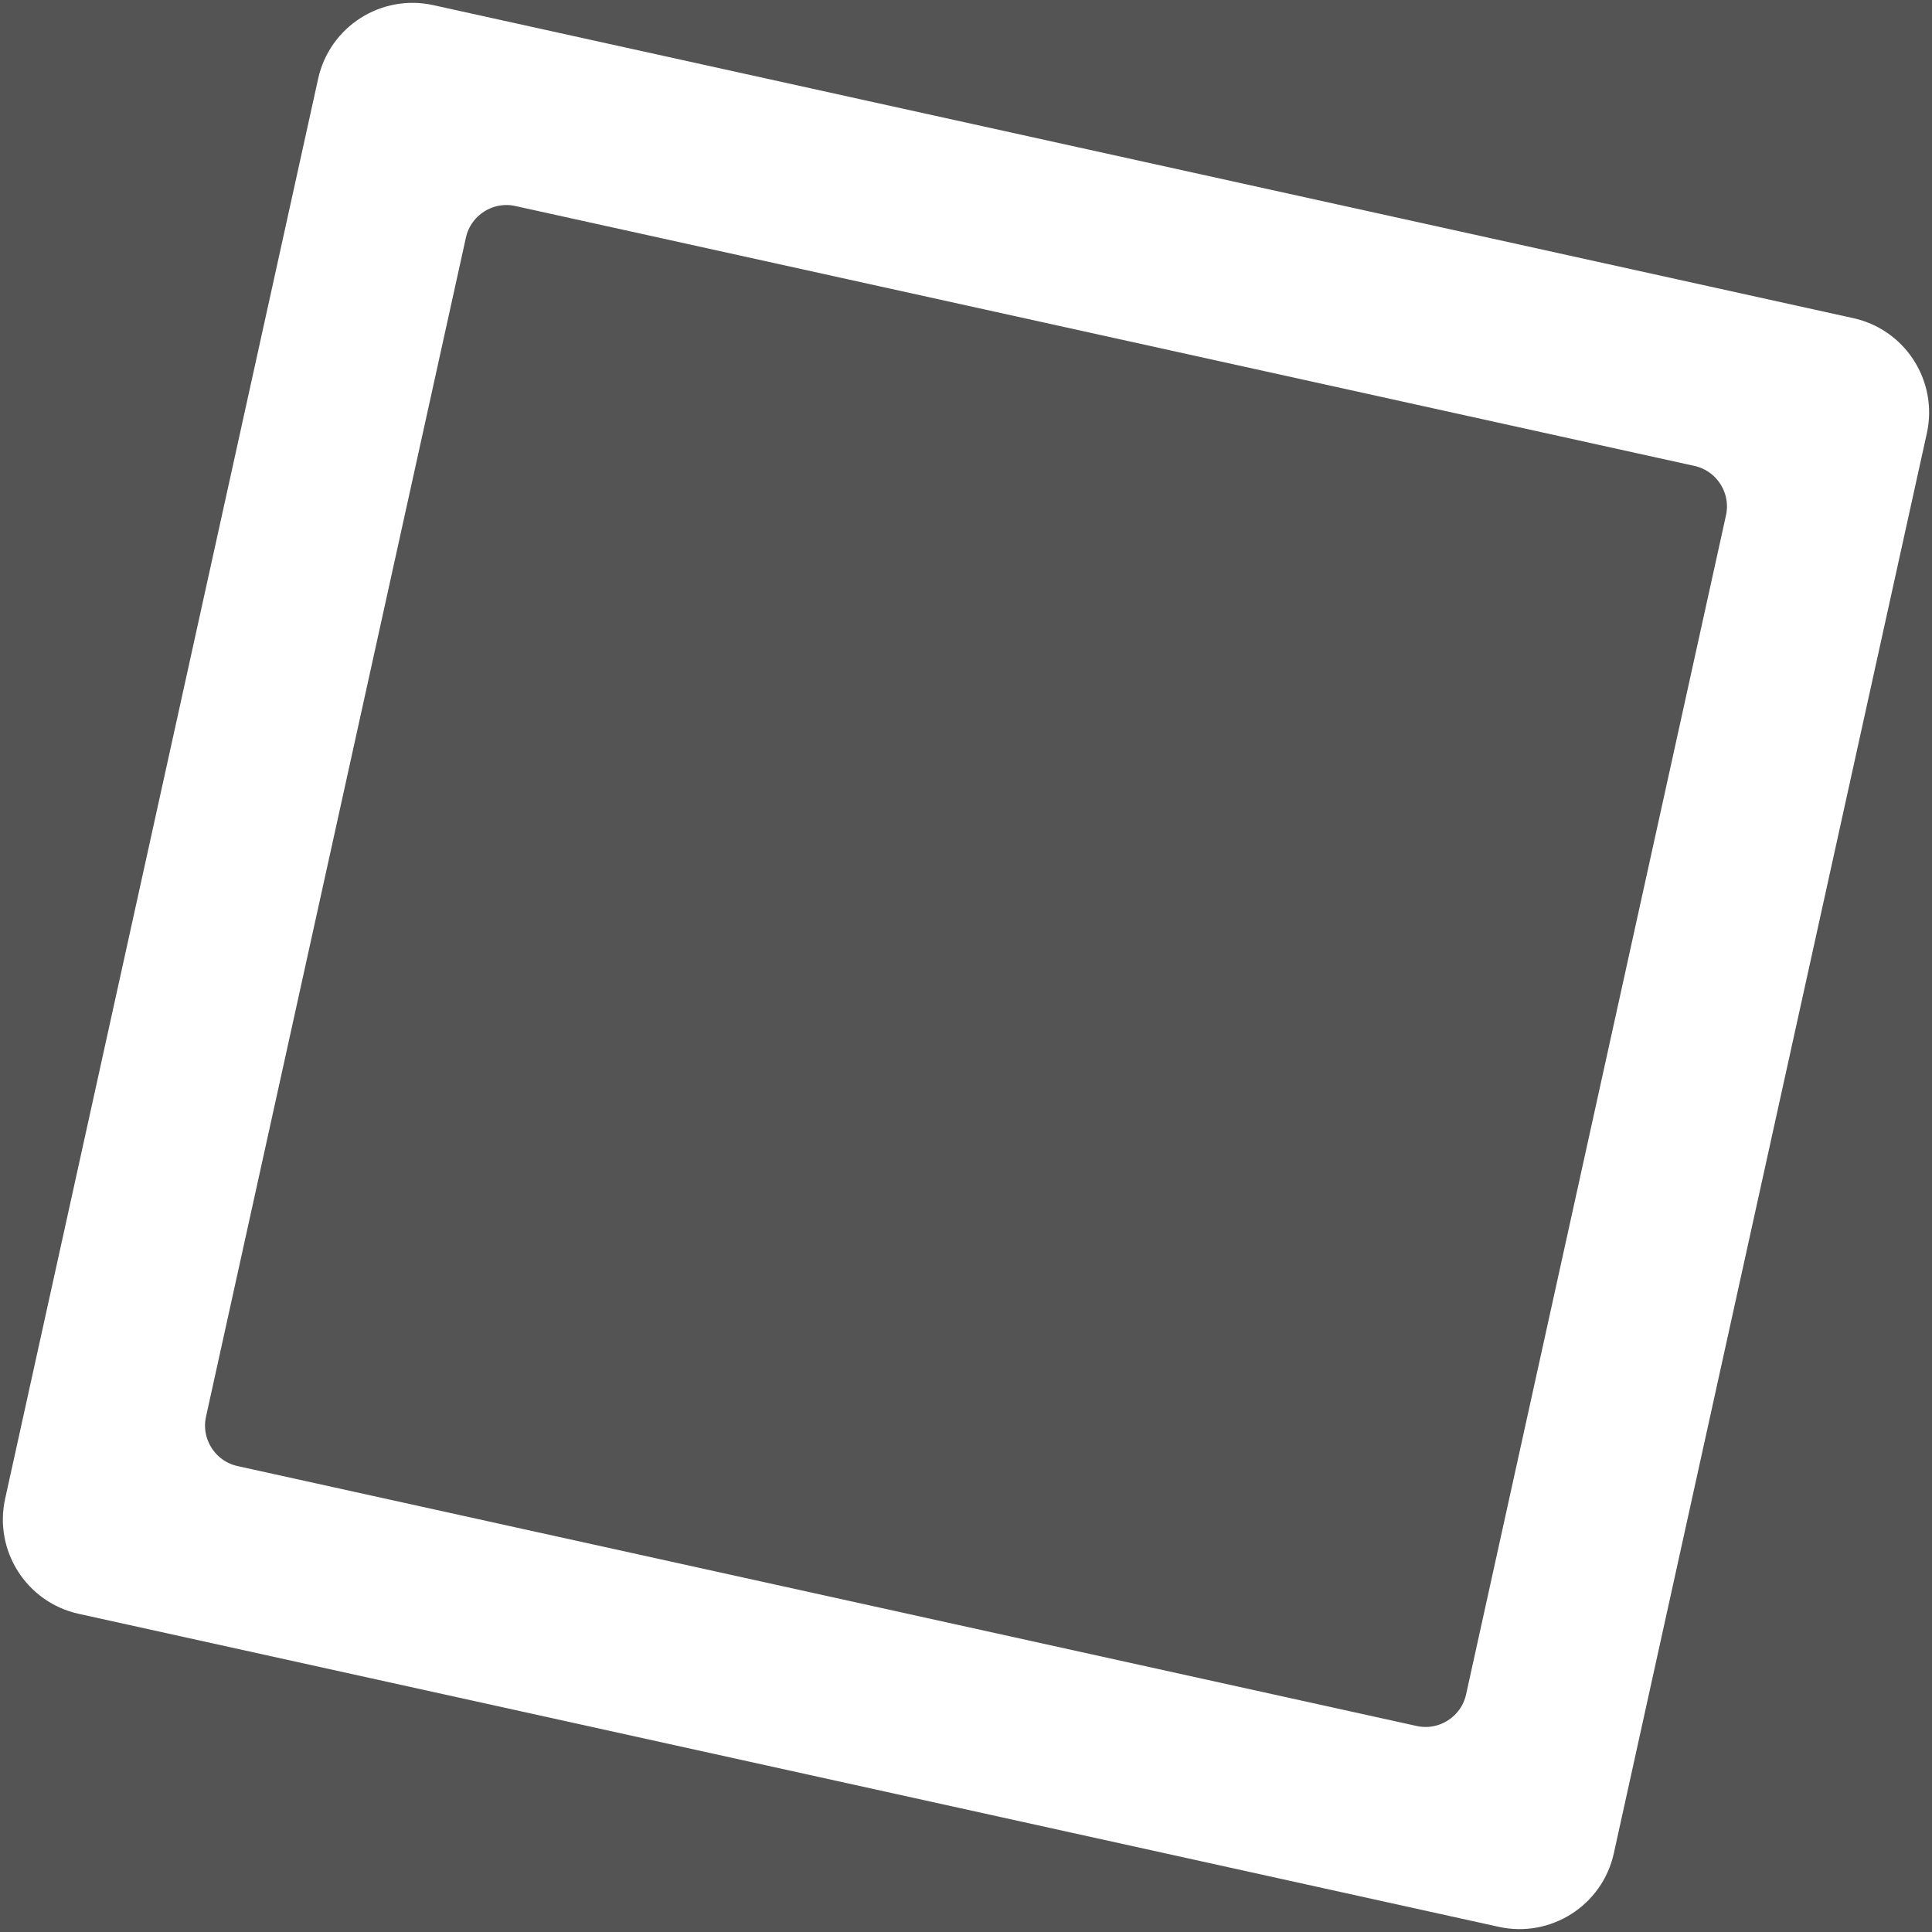
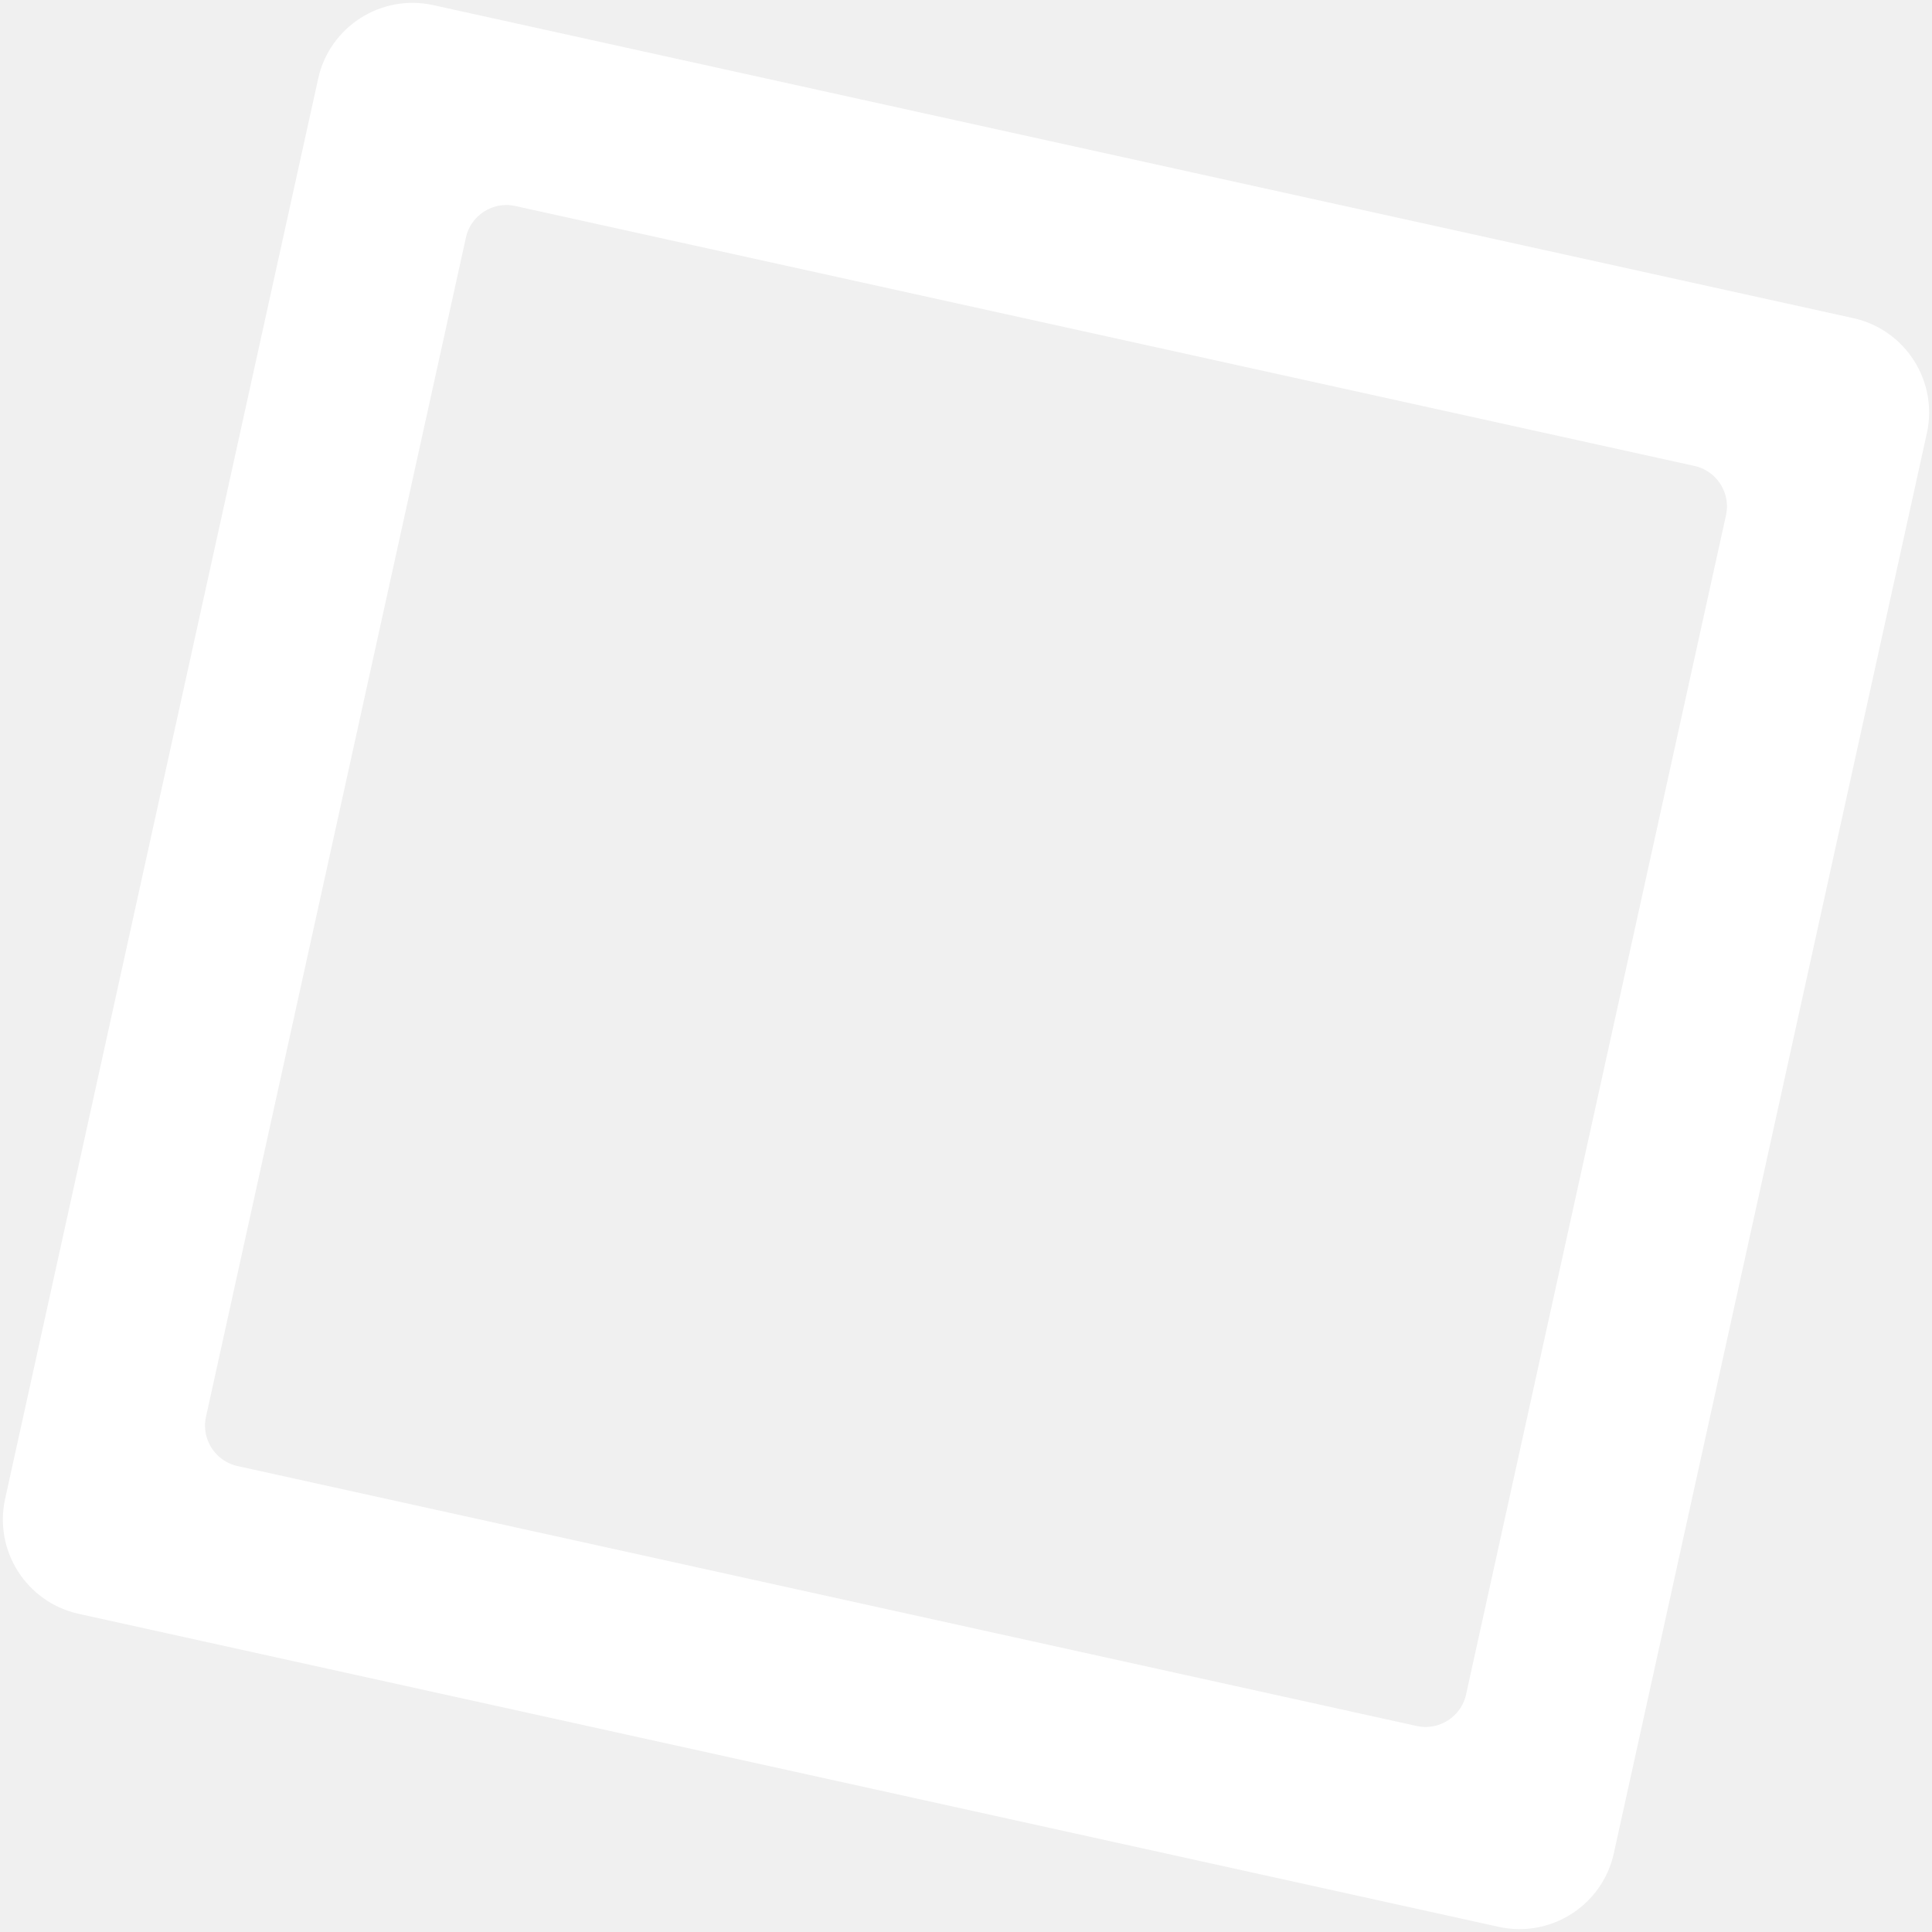
<svg xmlns="http://www.w3.org/2000/svg" width="2000" zoomAndPan="magnify" viewBox="0 0 1500 1500" height="2000" preserveAspectRatio="xMidYMid meet" version="1.0">
  <defs>
-     <clipPath id="8d0833246d">
+     <clipPath id="4bd9751ad5">
      <path d="M 2 2 L 1498 2 L 1498 1498 L 2 1498 Z M 2 2 " clip-rule="nonzero" />
    </clipPath>
-     <clipPath id="4001386535">
+     <clipPath id="3ad37417b4">
      <path d="M 263.16 -12.152 L 1512.191 263.168 L 1236.871 1512.199 L -12.16 1236.879 Z M 263.16 -12.152 " clip-rule="nonzero" />
    </clipPath>
-     <clipPath id="f67d31c4fd">
+     <clipPath id="14e30c4cf2">
      <path d="M 263.16 -12.152 L 1512.141 263.156 L 1236.832 1512.137 L -12.148 1236.828 Z M 263.16 -12.152 " clip-rule="nonzero" />
    </clipPath>
-     <clipPath id="5ffcb2edda">
+     <clipPath id="a0ba0e15e5">
      <path d="M 336.402 3.992 L 1438.898 247.012 C 1479.348 255.93 1504.91 295.949 1495.996 336.398 L 1252.973 1438.895 C 1244.059 1479.348 1204.039 1504.91 1163.59 1495.992 L 61.094 1252.973 C 20.641 1244.055 -4.922 1204.035 3.996 1163.586 L 247.016 61.09 C 255.934 20.641 295.949 -4.922 336.402 3.992 Z M 336.402 3.992 " clip-rule="nonzero" />
    </clipPath>
-     <clipPath id="22b228d4e0">
+     <clipPath id="271532df8a">
      <path d="M 54 54 L 1446 54 L 1446 1446 L 54 1446 Z M 54 54 " clip-rule="nonzero" />
    </clipPath>
-     <clipPath id="fca3b853cc">
+     <clipPath id="99462051ec">
      <path d="M 296.859 40.605 L 1459.164 296.809 L 1202.961 1459.113 L 40.656 1202.91 Z M 296.859 40.605 " clip-rule="nonzero" />
    </clipPath>
-     <clipPath id="6f9b86bcfa">
+     <clipPath id="cee583a85d">
      <path d="M 296.859 40.605 L 1459.391 296.859 L 1203.137 1459.391 L 40.605 1203.137 Z M 296.859 40.605 " clip-rule="nonzero" />
    </clipPath>
-     <clipPath id="739da680be">
+     <clipPath id="38fe3c784e">
      <path d="M 370.102 56.75 L 1386.148 280.715 C 1405.574 284.996 1422.504 296.82 1433.211 313.582 C 1443.918 330.348 1447.527 350.676 1443.246 370.102 L 1219.281 1386.148 C 1215 1405.574 1203.176 1422.5 1186.414 1433.211 C 1169.652 1443.918 1149.32 1447.527 1129.895 1443.246 L 113.848 1219.281 C 94.422 1215 77.496 1203.176 66.785 1186.414 C 56.078 1169.648 52.469 1149.32 56.75 1129.895 L 280.715 113.848 C 284.996 94.422 296.82 77.492 313.582 66.785 C 330.348 56.078 350.676 52.469 370.102 56.75 Z M 370.102 56.75 " clip-rule="nonzero" />
    </clipPath>
-     <clipPath id="fac11fd7e2">
+     <clipPath id="90e8696673">
      <rect x="0" width="1500" y="0" height="1500" />
    </clipPath>
-     <clipPath id="f856452934">
+     <clipPath id="9b05d17c7f">
      <path d="M 108 108 L 1392 108 L 1392 1392 L 108 1392 Z M 108 108 " clip-rule="nonzero" />
    </clipPath>
-     <clipPath id="14838d8452">
+     <clipPath id="42f43fa836">
      <path d="M 329.836 92.234 L 1407.957 329.879 L 1170.309 1408 L 92.191 1170.352 Z M 329.836 92.234 " clip-rule="nonzero" />
    </clipPath>
-     <clipPath id="2a1aef3973">
+     <clipPath id="44fd73cc5e">
      <path d="M 329.836 92.234 L 1407.762 329.836 L 1170.156 1407.762 L 92.234 1170.156 Z M 329.836 92.234 " clip-rule="nonzero" />
    </clipPath>
-     <clipPath id="3c7de2f95d">
+     <clipPath id="551f454dd9">
      <path d="M 411.137 110.152 L 1326.465 311.918 C 1371.363 321.816 1399.738 366.234 1389.84 411.137 L 1188.078 1326.465 C 1178.18 1371.363 1133.758 1399.738 1088.859 1389.84 L 173.531 1188.078 C 128.633 1178.18 100.258 1133.758 110.152 1088.859 L 311.918 173.531 C 321.816 128.633 366.234 100.258 411.137 110.152 Z M 411.137 110.152 " clip-rule="nonzero" />
    </clipPath>
  </defs>
-   <rect x="-150" width="1800" fill="#ffffff" y="-150" height="1800" fill-opacity="1" />
-   <rect x="-150" width="1800" fill="#545454" y="-150" height="1800" fill-opacity="1" />
  <g transform="matrix(1, 0, 0, 1, 0, 0.000000000000112861)">
-     <g clip-path="url(#fac11fd7e2)">
-       <g clip-path="url(#8d0833246d)">
-         <g clip-path="url(#4001386535)">
-           <g clip-path="url(#f67d31c4fd)">
-             <g clip-path="url(#5ffcb2edda)">
+     <g clip-path="url(#90e8696673)">
+       <g clip-path="url(#4bd9751ad5)">
+         <g clip-path="url(#3ad37417b4)">
+           <g clip-path="url(#14e30c4cf2)">
+             <g clip-path="url(#a0ba0e15e5)">
              <path stroke-linecap="butt" transform="matrix(0.810532, 0.178663, -0.178663, 0.810532, 263.16, -12.15141)" fill="none" stroke-linejoin="miter" d="M 90.363 -0.001 L 1450.576 -0.002 C 1500.481 0 1540.936 40.457 1540.939 90.361 L 1540.935 1450.575 C 1540.938 1500.483 1500.481 1540.939 1450.576 1540.937 L 90.364 1540.937 C 40.454 1540.936 -0.001 1500.479 0.001 1450.574 L 0 90.362 C 0.002 40.457 40.454 0.002 90.363 -0.001 Z M 90.363 -0.001 " stroke="#ffffff" stroke-width="180.725" stroke-opacity="1" stroke-miterlimit="4" />
            </g>
          </g>
        </g>
      </g>
-       <g clip-path="url(#22b228d4e0)">
-         <g clip-path="url(#fca3b853cc)">
-           <g clip-path="url(#6f9b86bcfa)">
-             <g clip-path="url(#739da680be)">
+       <g clip-path="url(#271532df8a)">
+         <g clip-path="url(#99462051ec)">
+           <g clip-path="url(#cee583a85d)">
+             <g clip-path="url(#38fe3c784e)">
              <path stroke-linecap="butt" transform="matrix(0.810532, 0.178663, -0.178663, 0.810532, 296.8596, 40.60568)" fill="none" stroke-linejoin="miter" d="M 90.363 -0 L 1343.918 0 C 1367.885 -0.001 1390.87 9.521 1407.815 26.466 C 1424.761 43.415 1434.28 66.397 1434.281 90.363 L 1434.281 1343.919 C 1434.282 1367.885 1424.76 1390.871 1407.815 1407.816 C 1390.871 1424.761 1367.884 1434.281 1343.918 1434.282 L 90.362 1434.281 C 66.396 1434.282 43.414 1424.76 26.465 1407.816 C 9.519 1390.866 0 1367.885 -0.001 1343.918 L -0 90.363 C -0.001 66.396 9.52 43.41 26.465 26.465 C 43.414 9.52 66.396 0.001 90.363 -0 Z M 90.363 -0 " stroke="#ffffff" stroke-width="180.725" stroke-opacity="1" stroke-miterlimit="4" />
            </g>
          </g>
        </g>
      </g>
    </g>
  </g>
-   <g clip-path="url(#f856452934)">
-     <g clip-path="url(#14838d8452)">
-       <g clip-path="url(#2a1aef3973)">
-         <g clip-path="url(#3c7de2f95d)">
+   <g clip-path="url(#9b05d17c7f)">
+     <g clip-path="url(#42f43fa836)">
+       <g clip-path="url(#44fd73cc5e)">
+         <g clip-path="url(#551f454dd9)">
          <path stroke-linecap="butt" transform="matrix(0.732418, 0.161445, -0.161445, 0.732418, 329.8378, 92.23389)" fill="none" stroke-linejoin="miter" d="M 111 -0.003 L 1360.736 0 C 1422.038 0.002 1471.733 49.694 1471.732 111.001 L 1471.734 1360.736 C 1471.732 1422.038 1422.036 1471.734 1360.733 1471.732 L 110.999 1471.734 C 49.696 1471.732 0 1422.036 -0.003 1360.735 L 0 110.999 C 0.002 49.696 49.694 0.001 111 -0.003 Z M 111 -0.003 " stroke="#ffffff" stroke-width="136" stroke-opacity="1" stroke-miterlimit="4" />
        </g>
      </g>
    </g>
  </g>
</svg>
